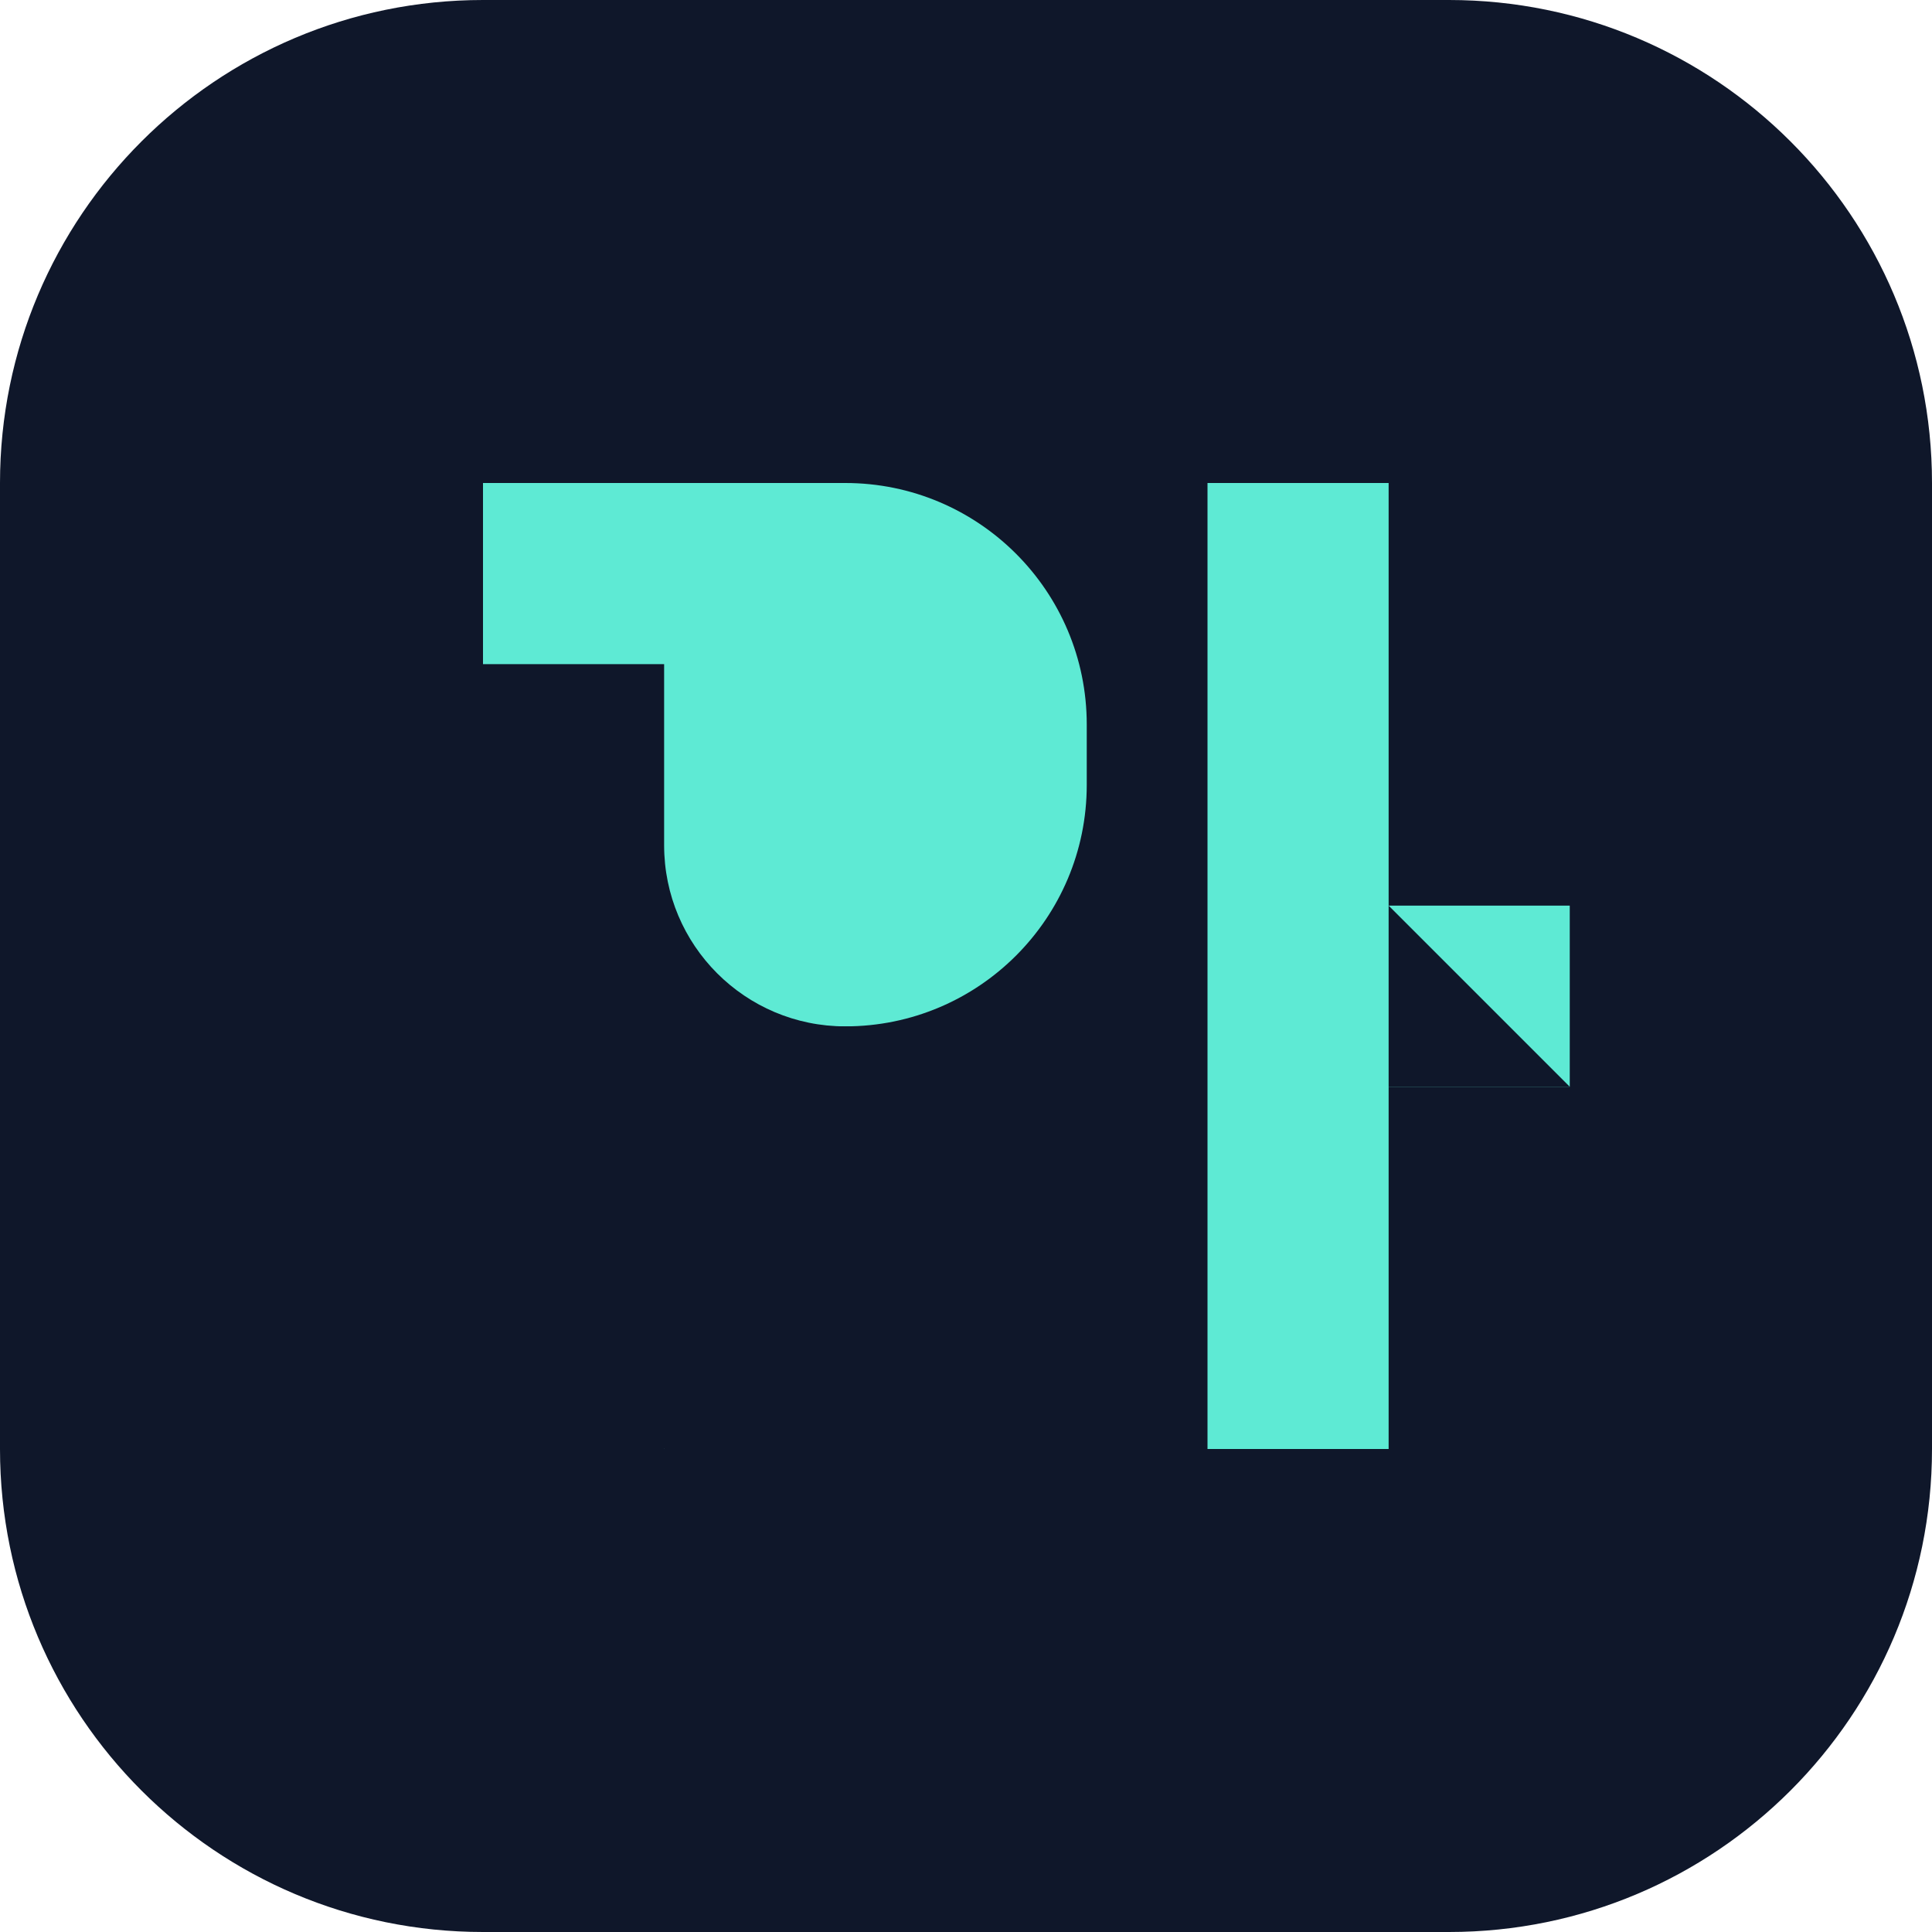
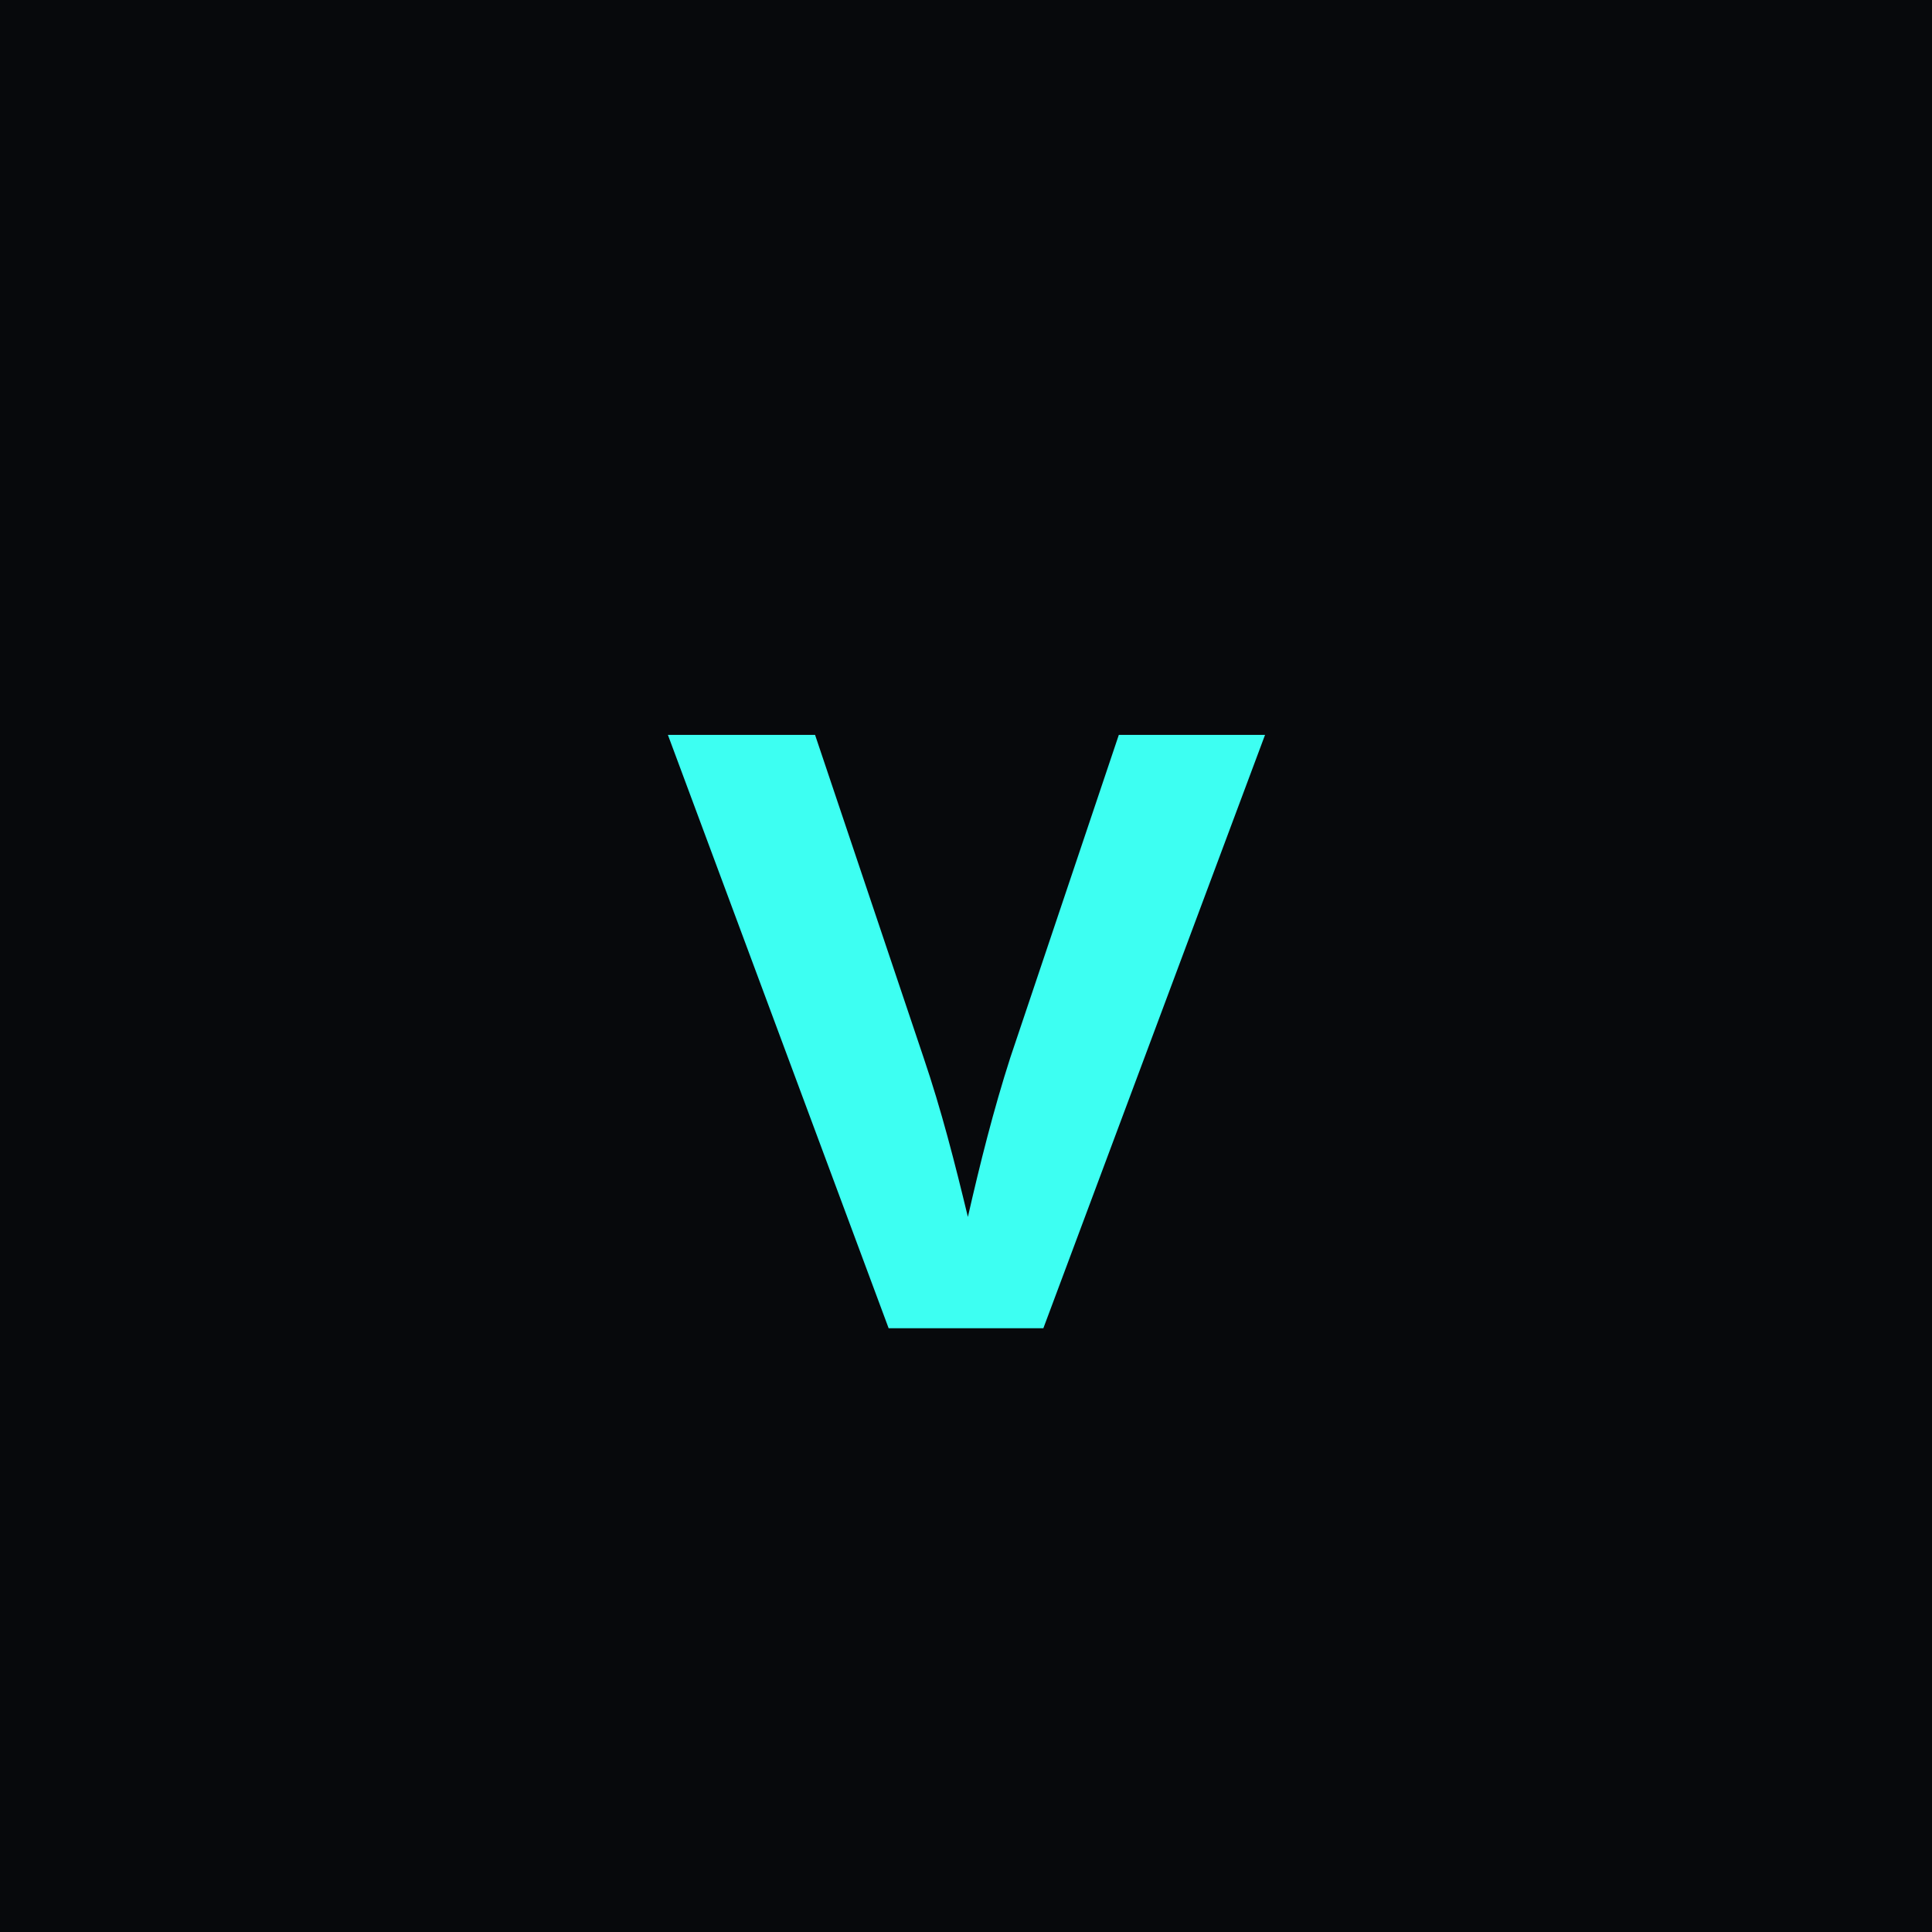
<svg xmlns="http://www.w3.org/2000/svg" width="32" height="32" viewBox="0 0 32 32" fill="none">
-   <rect width="32" height="32" rx="8" fill="#0F172A" />
-   <path d="M8 8H14C16.209 8 18 9.791 18 12V13C18 15.209 16.209 17 14 17H11V24H8V8Z" fill="#5EEAD4" />
-   <path d="M20 8H23V15L26 15V18H23V24H20V8Z" fill="#5EEAD4" />
-   <path d="M11 24L17 17H14C12.343 17 11 15.657 11 14V11H8V24H11Z" fill="#0F172A" />
-   <path d="M23 15V18H26L23 15Z" fill="#0F172A" />
+   <rect width="32" height="32" fill="#07090C" />
+   <text x="16" y="22" text-anchor="middle" fill="#3DFFF2" font-family="system-ui, -apple-system, BlinkMacSystemFont, sans-serif" font-size="18" font-weight="600">v</text>
</svg>
